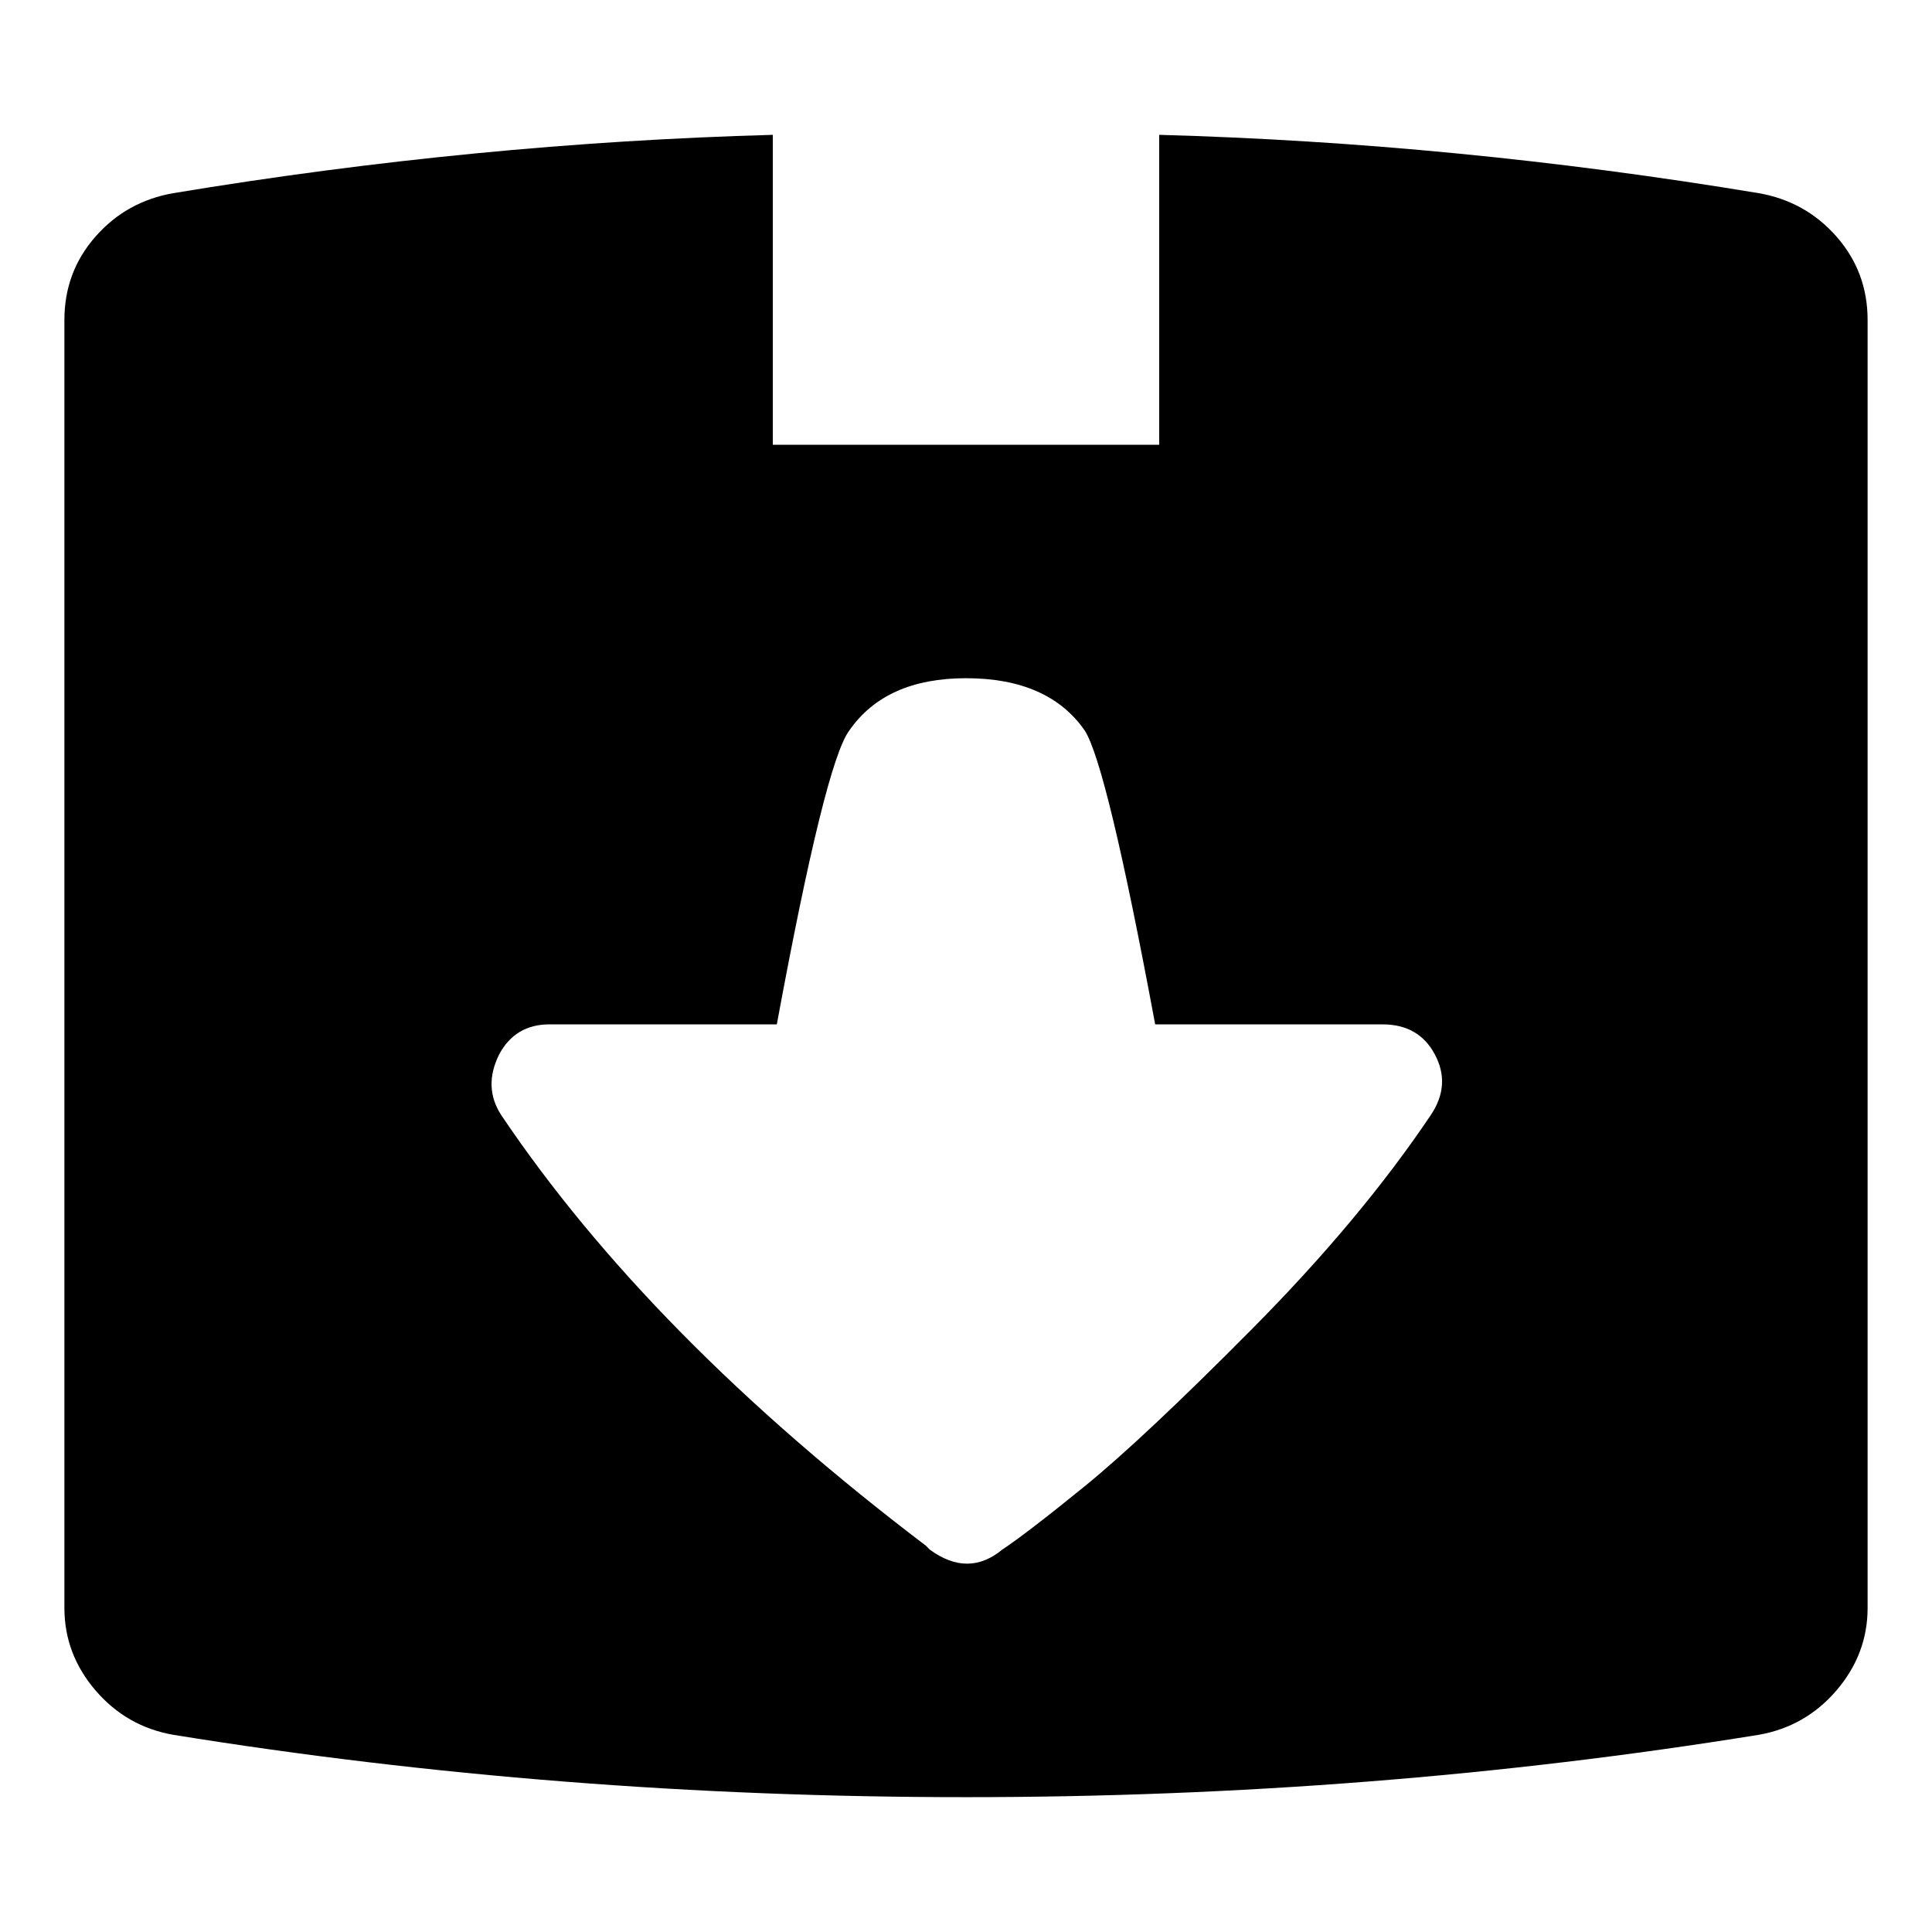
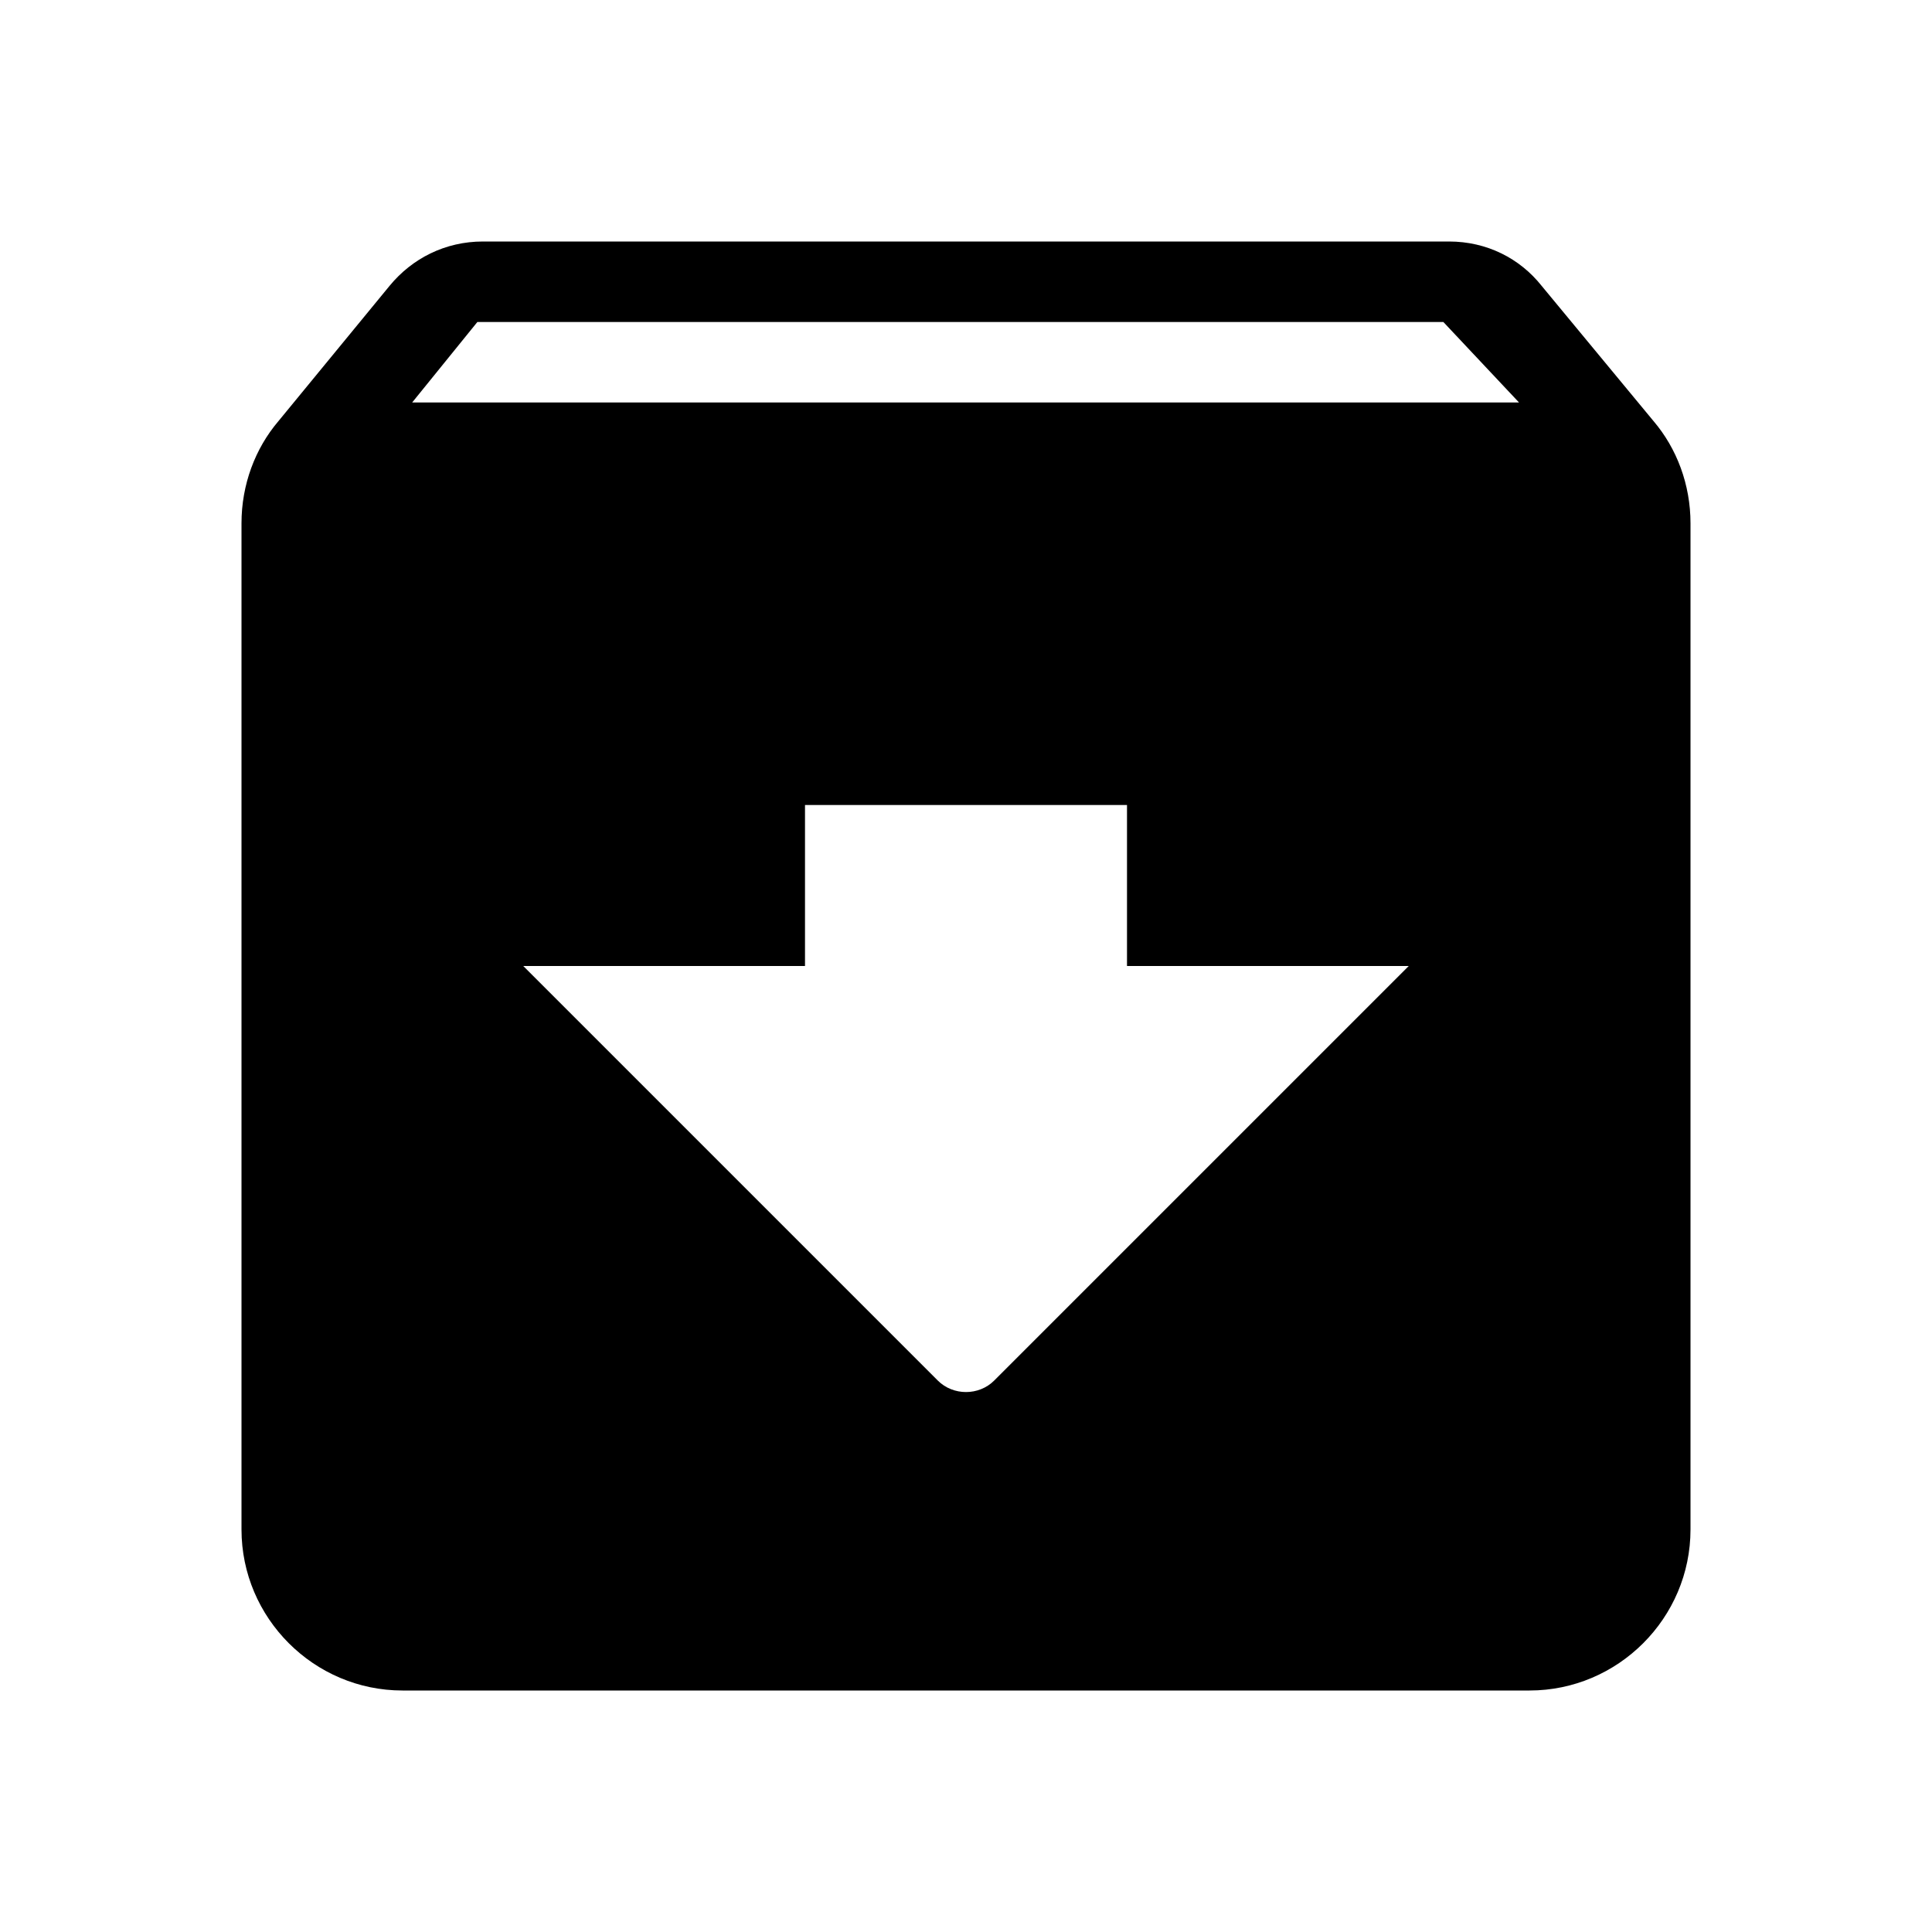
- <svg xmlns="http://www.w3.org/2000/svg" viewBox="0 0 960 960">
-   <path d="M874 96c15.3 2.7 28.2 9.8 38.5 21.5S928 143 928 159v640c0 15.3-5.2 29-15.5 41s-23.2 19.3-38.5 22c-128 20.7-259.3 31-394 31s-266-10.3-394-31c-15.3-2.7-28.2-10-38.5-22S32 814.3 32 799V159c0-16 5.2-29.8 15.5-41.5S70.7 98.7 86 96c100.7-16.7 200-26.3 298-29v154h192V67c98 2.7 197.3 12.3 298 29zM249 554c49.3 73.3 119.7 144.7 211 214l2 2c12.7 9.3 24.7 9.3 36 0 8-5.3 21.7-15.8 41-31.5s47-41.7 83-78 65.7-71.8 89-106.5c6.7-10 7.3-20 2-30s-14-15-26-15H574c-16-86-27.7-134.7-35-146-12-17.3-31.7-26-59-26-26.7 0-46 8.7-58 26-8 10.7-20 59.3-36 146H273c-11.3 0-19.7 5-25 15-5.3 10.7-5 20.7 1 30z" />
+ <svg xmlns="http://www.w3.org/2000/svg" viewBox="0 0 24 24">
+   <path d="M0 0h24v24H0V0z" fill="none" />
+   <path d="M20.54 5.23l-1.39-1.68C18.88 3.21 18.47 3 18 3H6c-.47 0-.88.21-1.16.55L3.46 5.23C3.17 5.57 3 6.02 3 6.5V19c0 1.1.9 2 2 2h14c1.1 0 2-.9 2-2V6.5c0-.48-.17-.93-.46-1.27zm-8.89 11.92L6.5 12H10v-2h4v2h3.5l-5.15 5.15c-.19.19-.51.19-.7 0zM5.12 5l.81-1h12l.94 1H5.12z" />
</svg>
